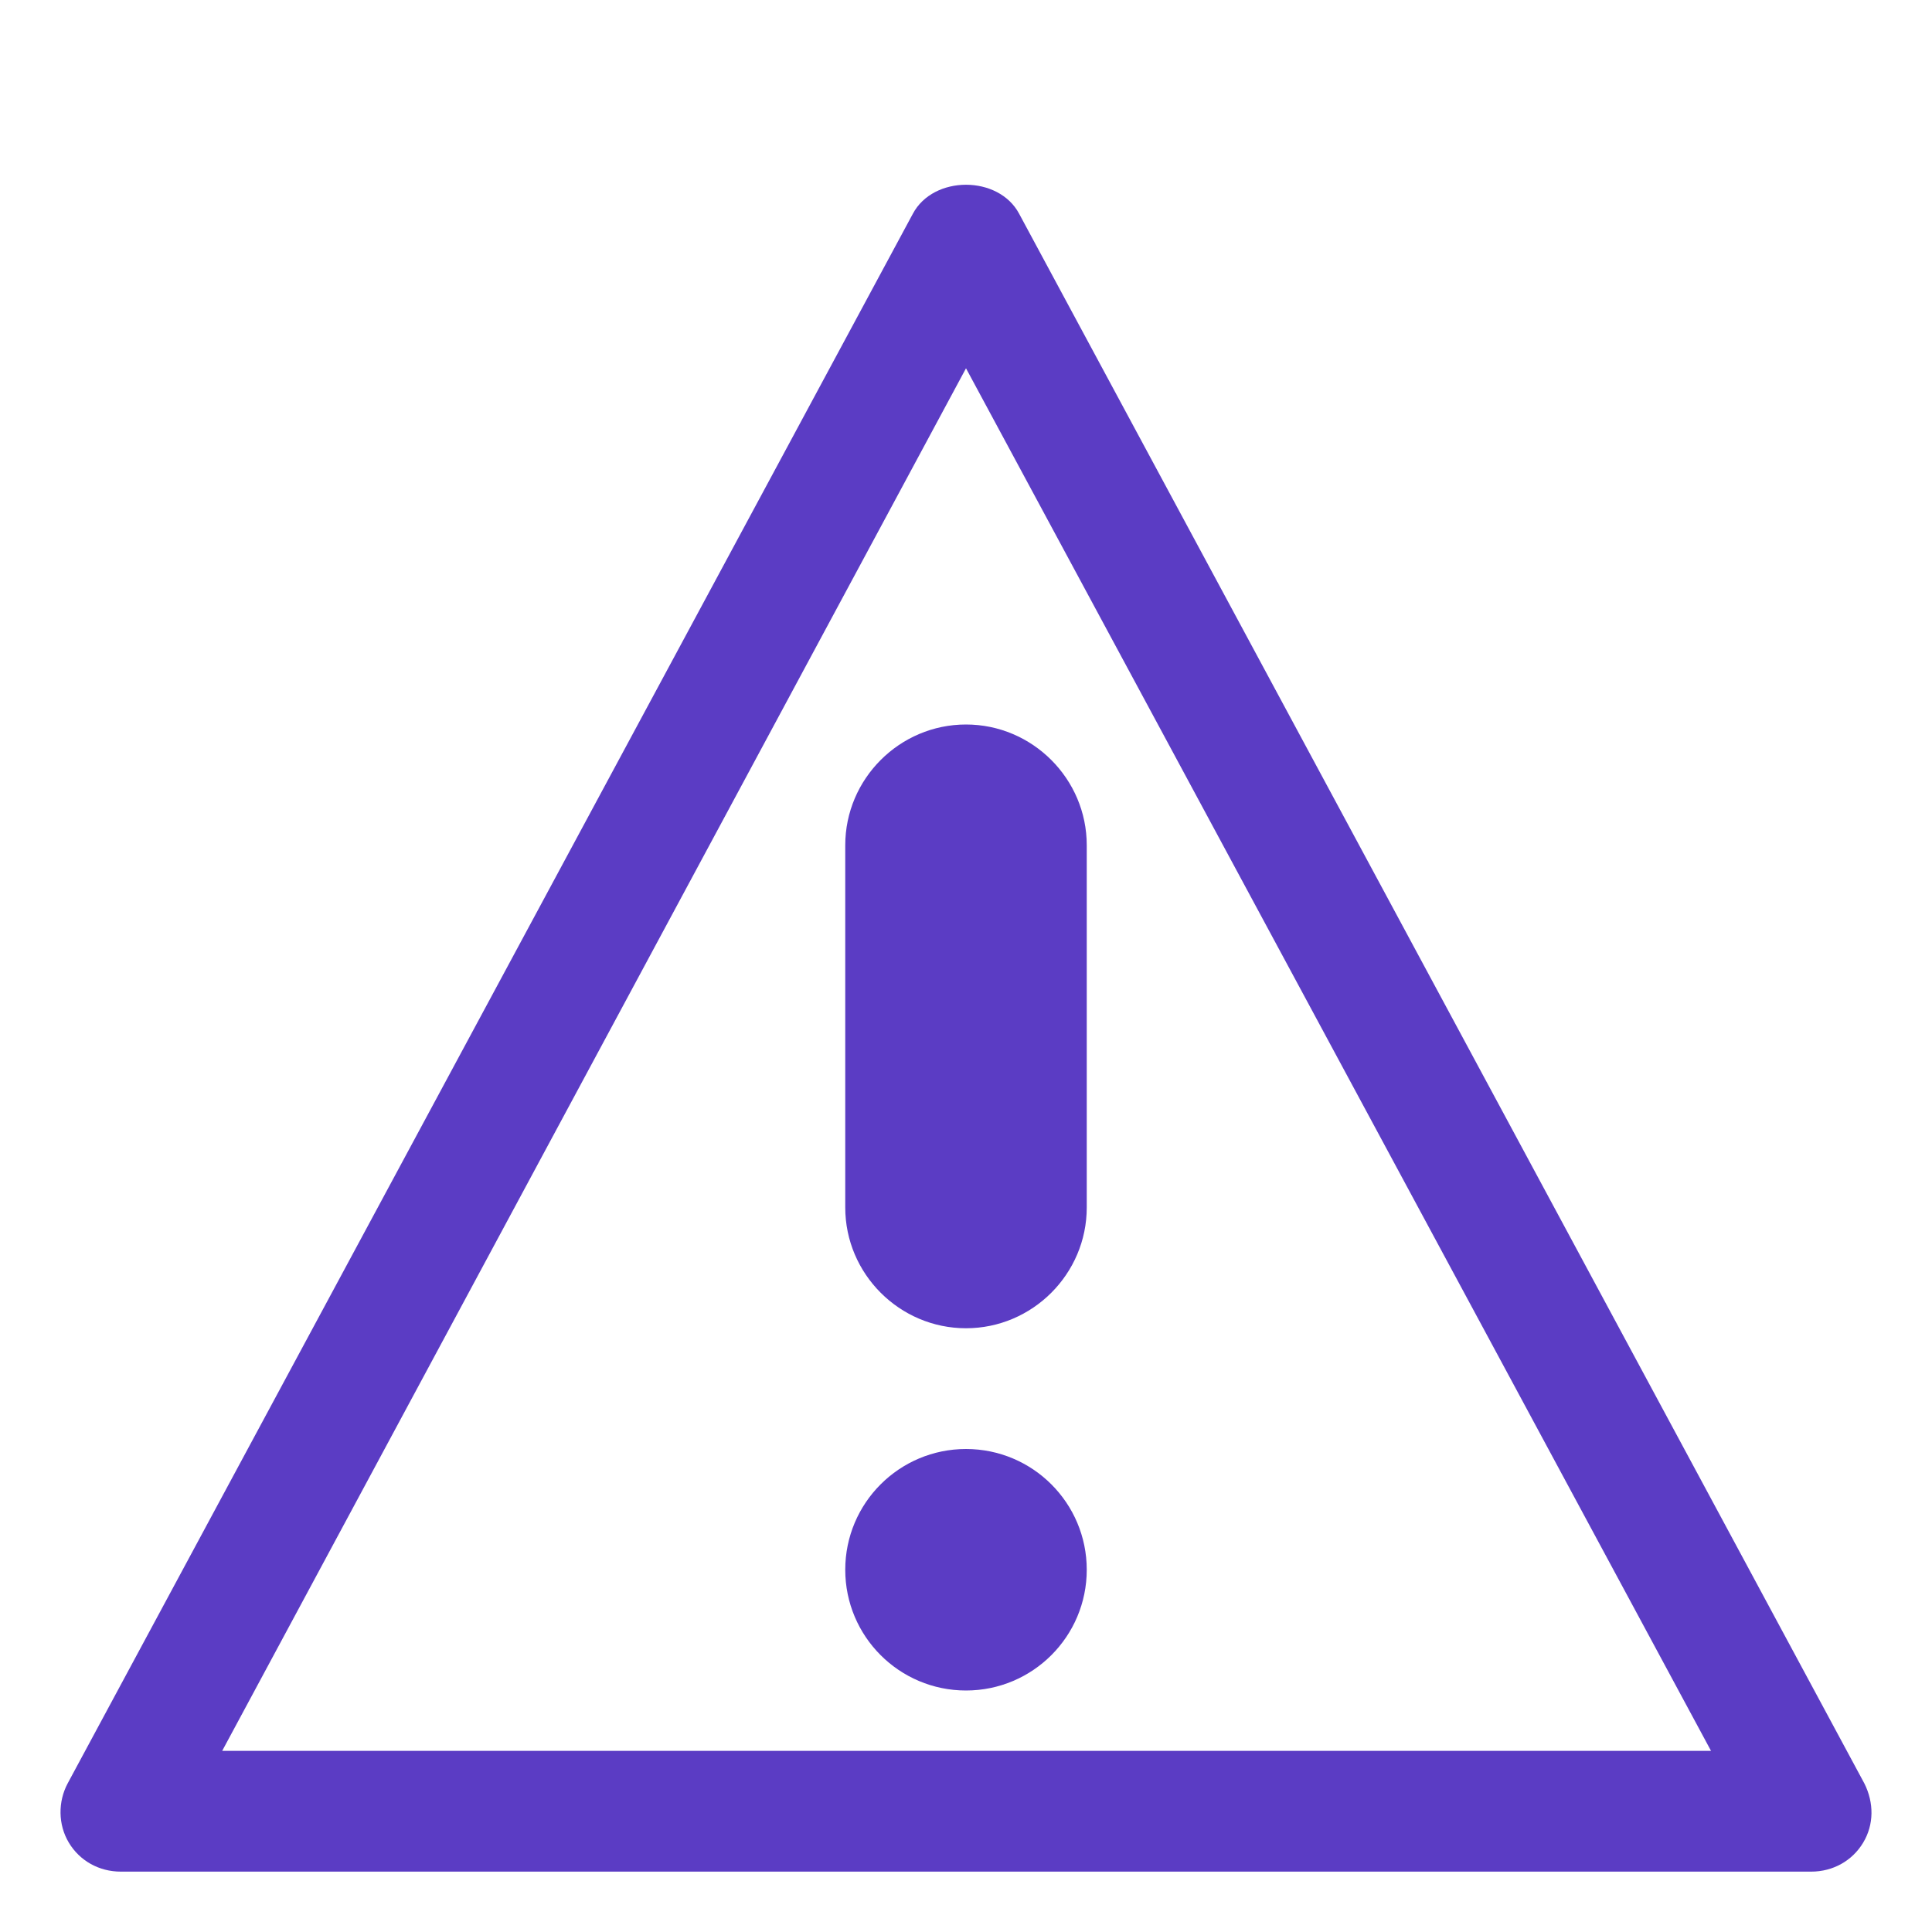
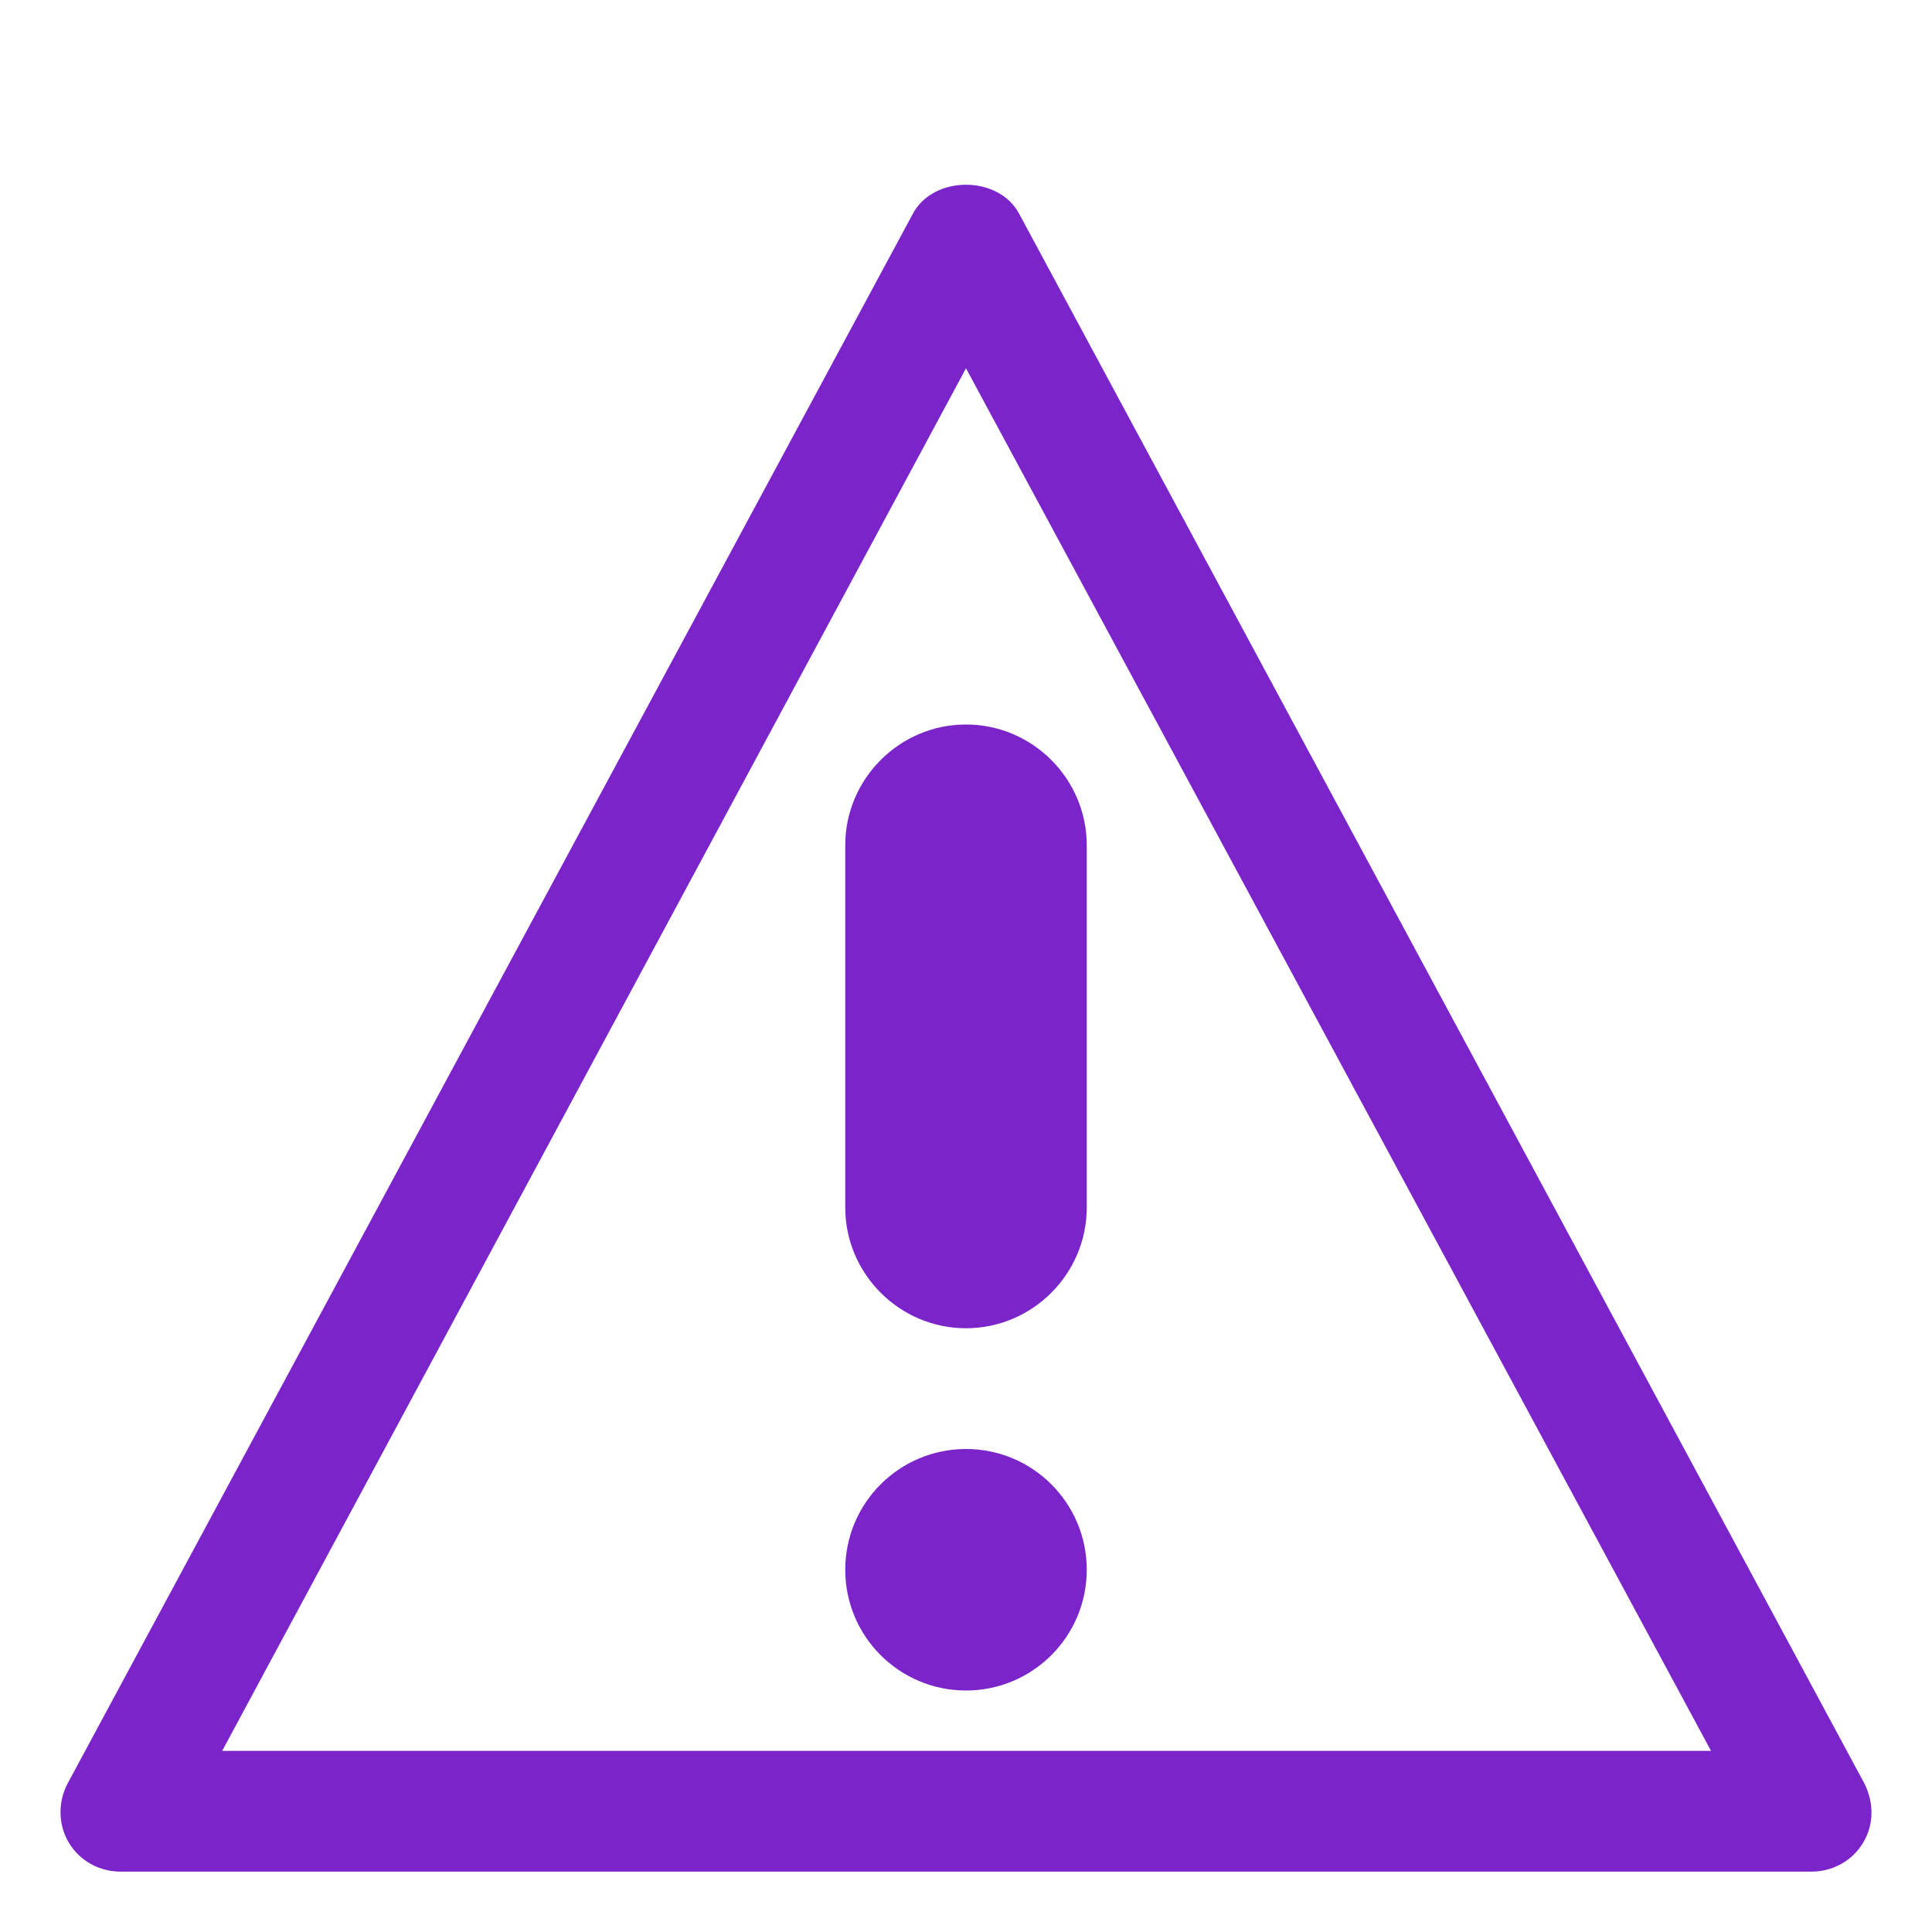
<svg xmlns="http://www.w3.org/2000/svg" version="1.0" id="Layer_1" x="0px" y="0px" viewBox="0 0 16 16" enable-background="new 0 0 16 16" xml:space="preserve">
  <g>
    <g>
-       <path fill="#5B3CC4" d="M8,11c-0.55,0-1-0.45-1-1V7c0-0.55,0.45-1,1-1s1,0.45,1,1v3C9,10.55,8.55,11,8,11z" />
+       <path fill="#7A24C9" d="M8,11c-0.55,0-1-0.45-1-1V7c0-0.55,0.45-1,1-1s1,0.45,1,1v3C9,10.55,8.55,11,8,11z" />
    </g>
    <g>
-       <circle fill="#5B3CC4" cx="8" cy="13" r="1" />
+       <circle fill="#7A24C9" cx="8" cy="13" r="1" />
    </g>
    <g>
-       <path fill="#5B3CC4" d="M15,15.5H1c-0.18,0-0.34-0.09-0.43-0.24c-0.09-0.15-0.09-0.34-0.01-0.49l7-13c0.17-0.32,0.71-0.32,0.88,0    l7,13c0.08,0.16,0.08,0.34-0.01,0.49C15.34,15.41,15.18,15.5,15,15.5z M1.84,14.5h12.33L8,3.05L1.84,14.5z" />
+       <path fill="#7A24C9" d="M15,15.5H1c-0.18,0-0.34-0.09-0.43-0.24c-0.09-0.15-0.09-0.34-0.01-0.49l7-13c0.17-0.32,0.71-0.32,0.88,0    l7,13c0.08,0.16,0.08,0.34-0.01,0.49C15.34,15.41,15.18,15.5,15,15.5z M1.84,14.5h12.33L8,3.05L1.84,14.5z" />
    </g>
  </g>
</svg>
